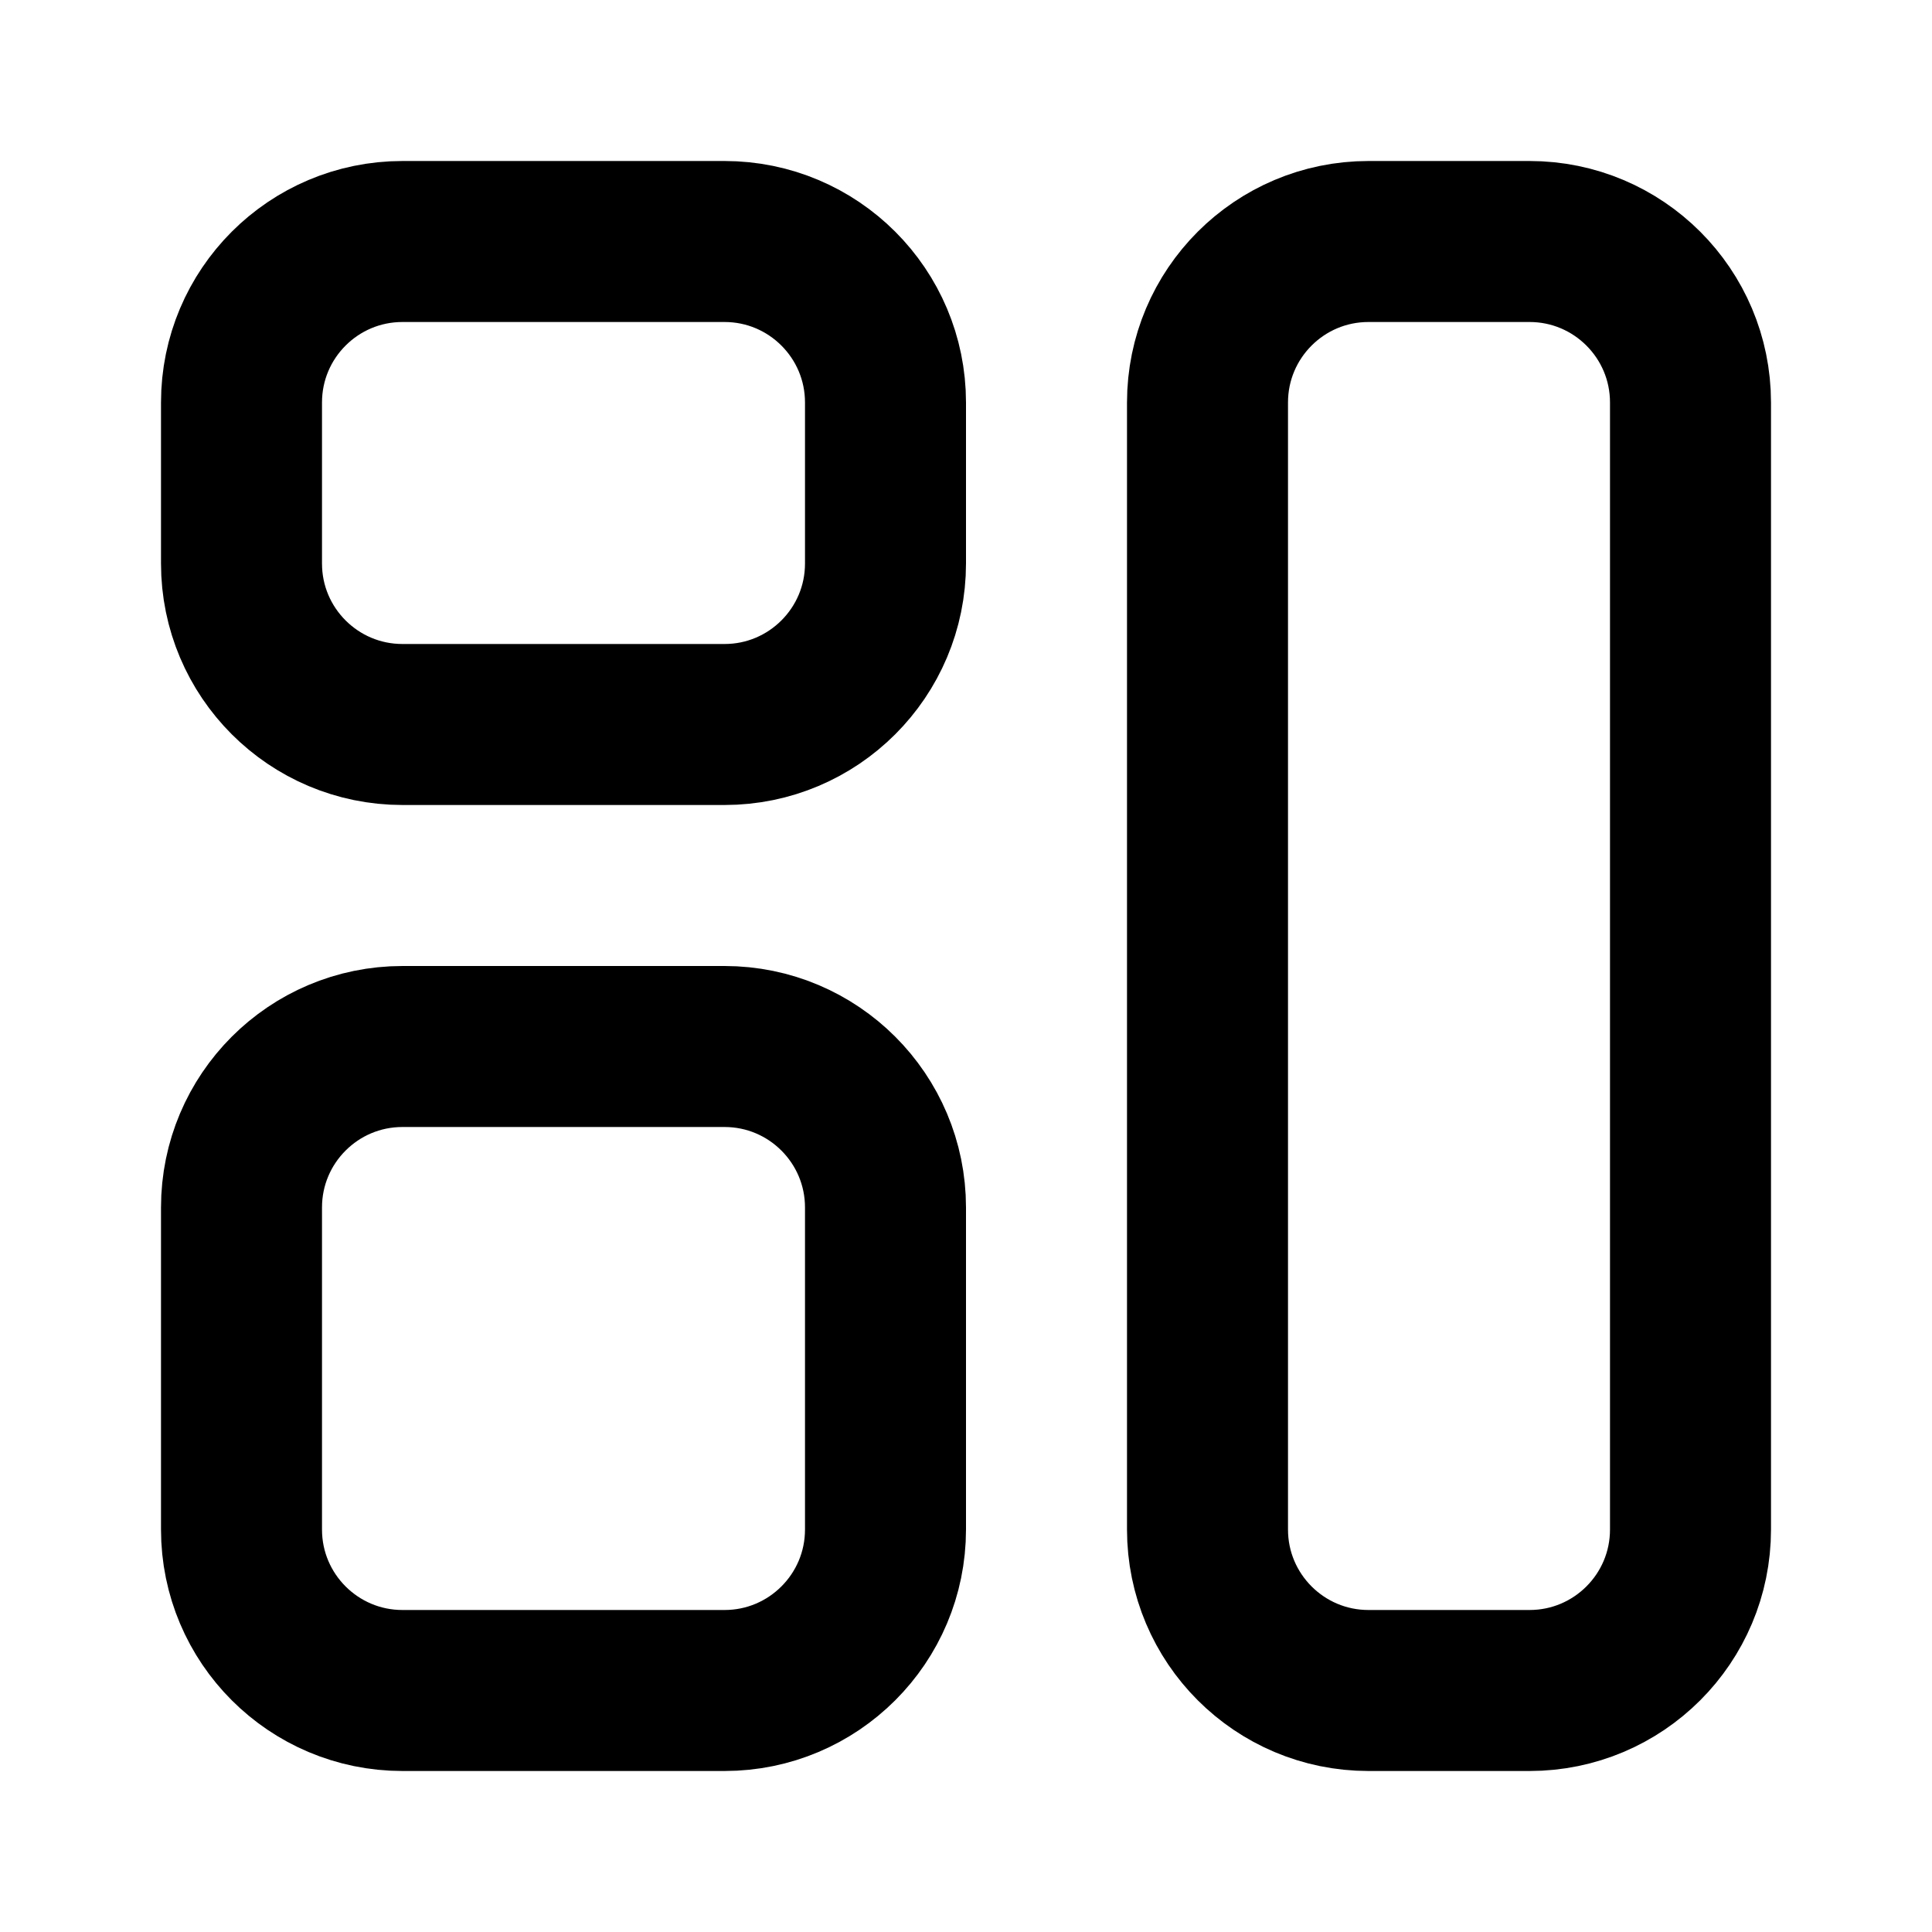
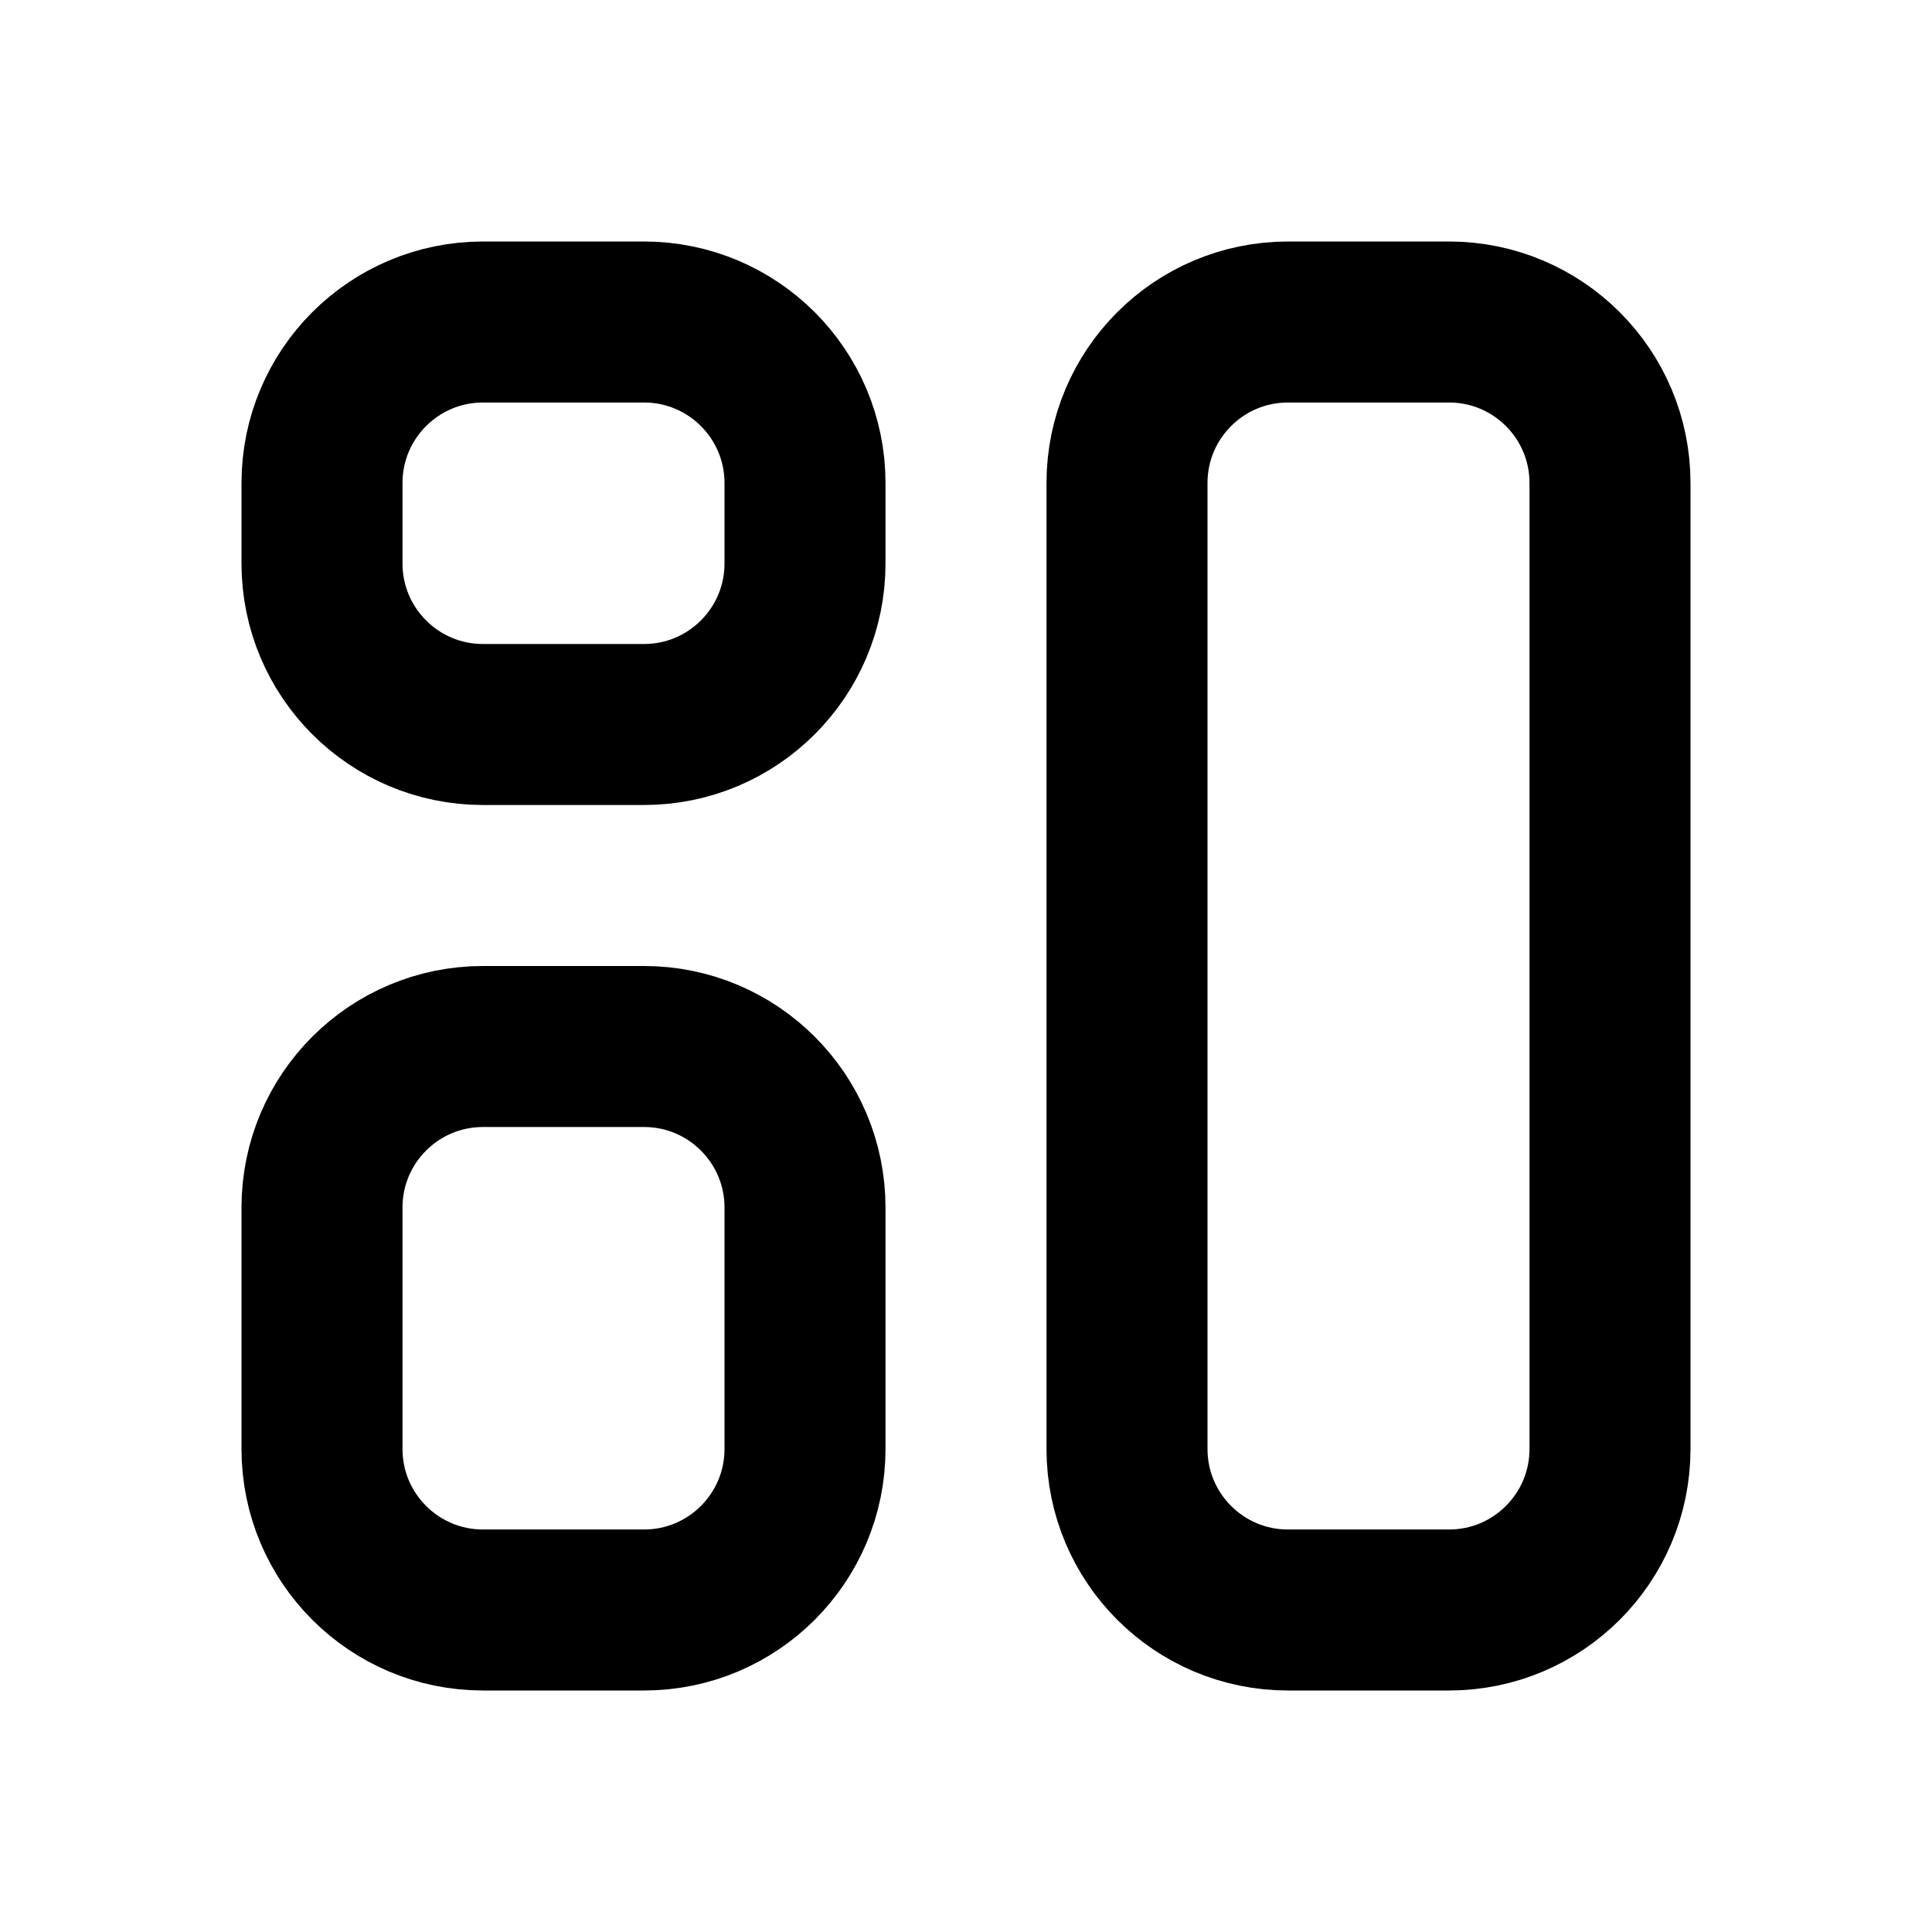
<svg xmlns="http://www.w3.org/2000/svg" class="icon icon-tabler icon-tabler-layout" width="24" height="24" viewBox="0 0 24 24" stroke-width="2" stroke="currentColor" fill="none" stroke-linecap="round" stroke-linejoin="round">
  <rect x="0" y="0" width="24" height="24" stroke="none" />
-   <rect x="3" y="3" width="8" height="6" rx="2" />
-   <rect x="3" y="13" width="8" height="8" rx="2" />
-   <rect x="15" y="3" width="6" height="18" rx="2" />
+   <rect x="4" y="4" width="6" height="5" rx="2" />
+   <rect x="4" y="13" width="6" height="7" rx="2" />
+   <rect x="14" y="4" width="6" height="16" rx="2" />
</svg>
